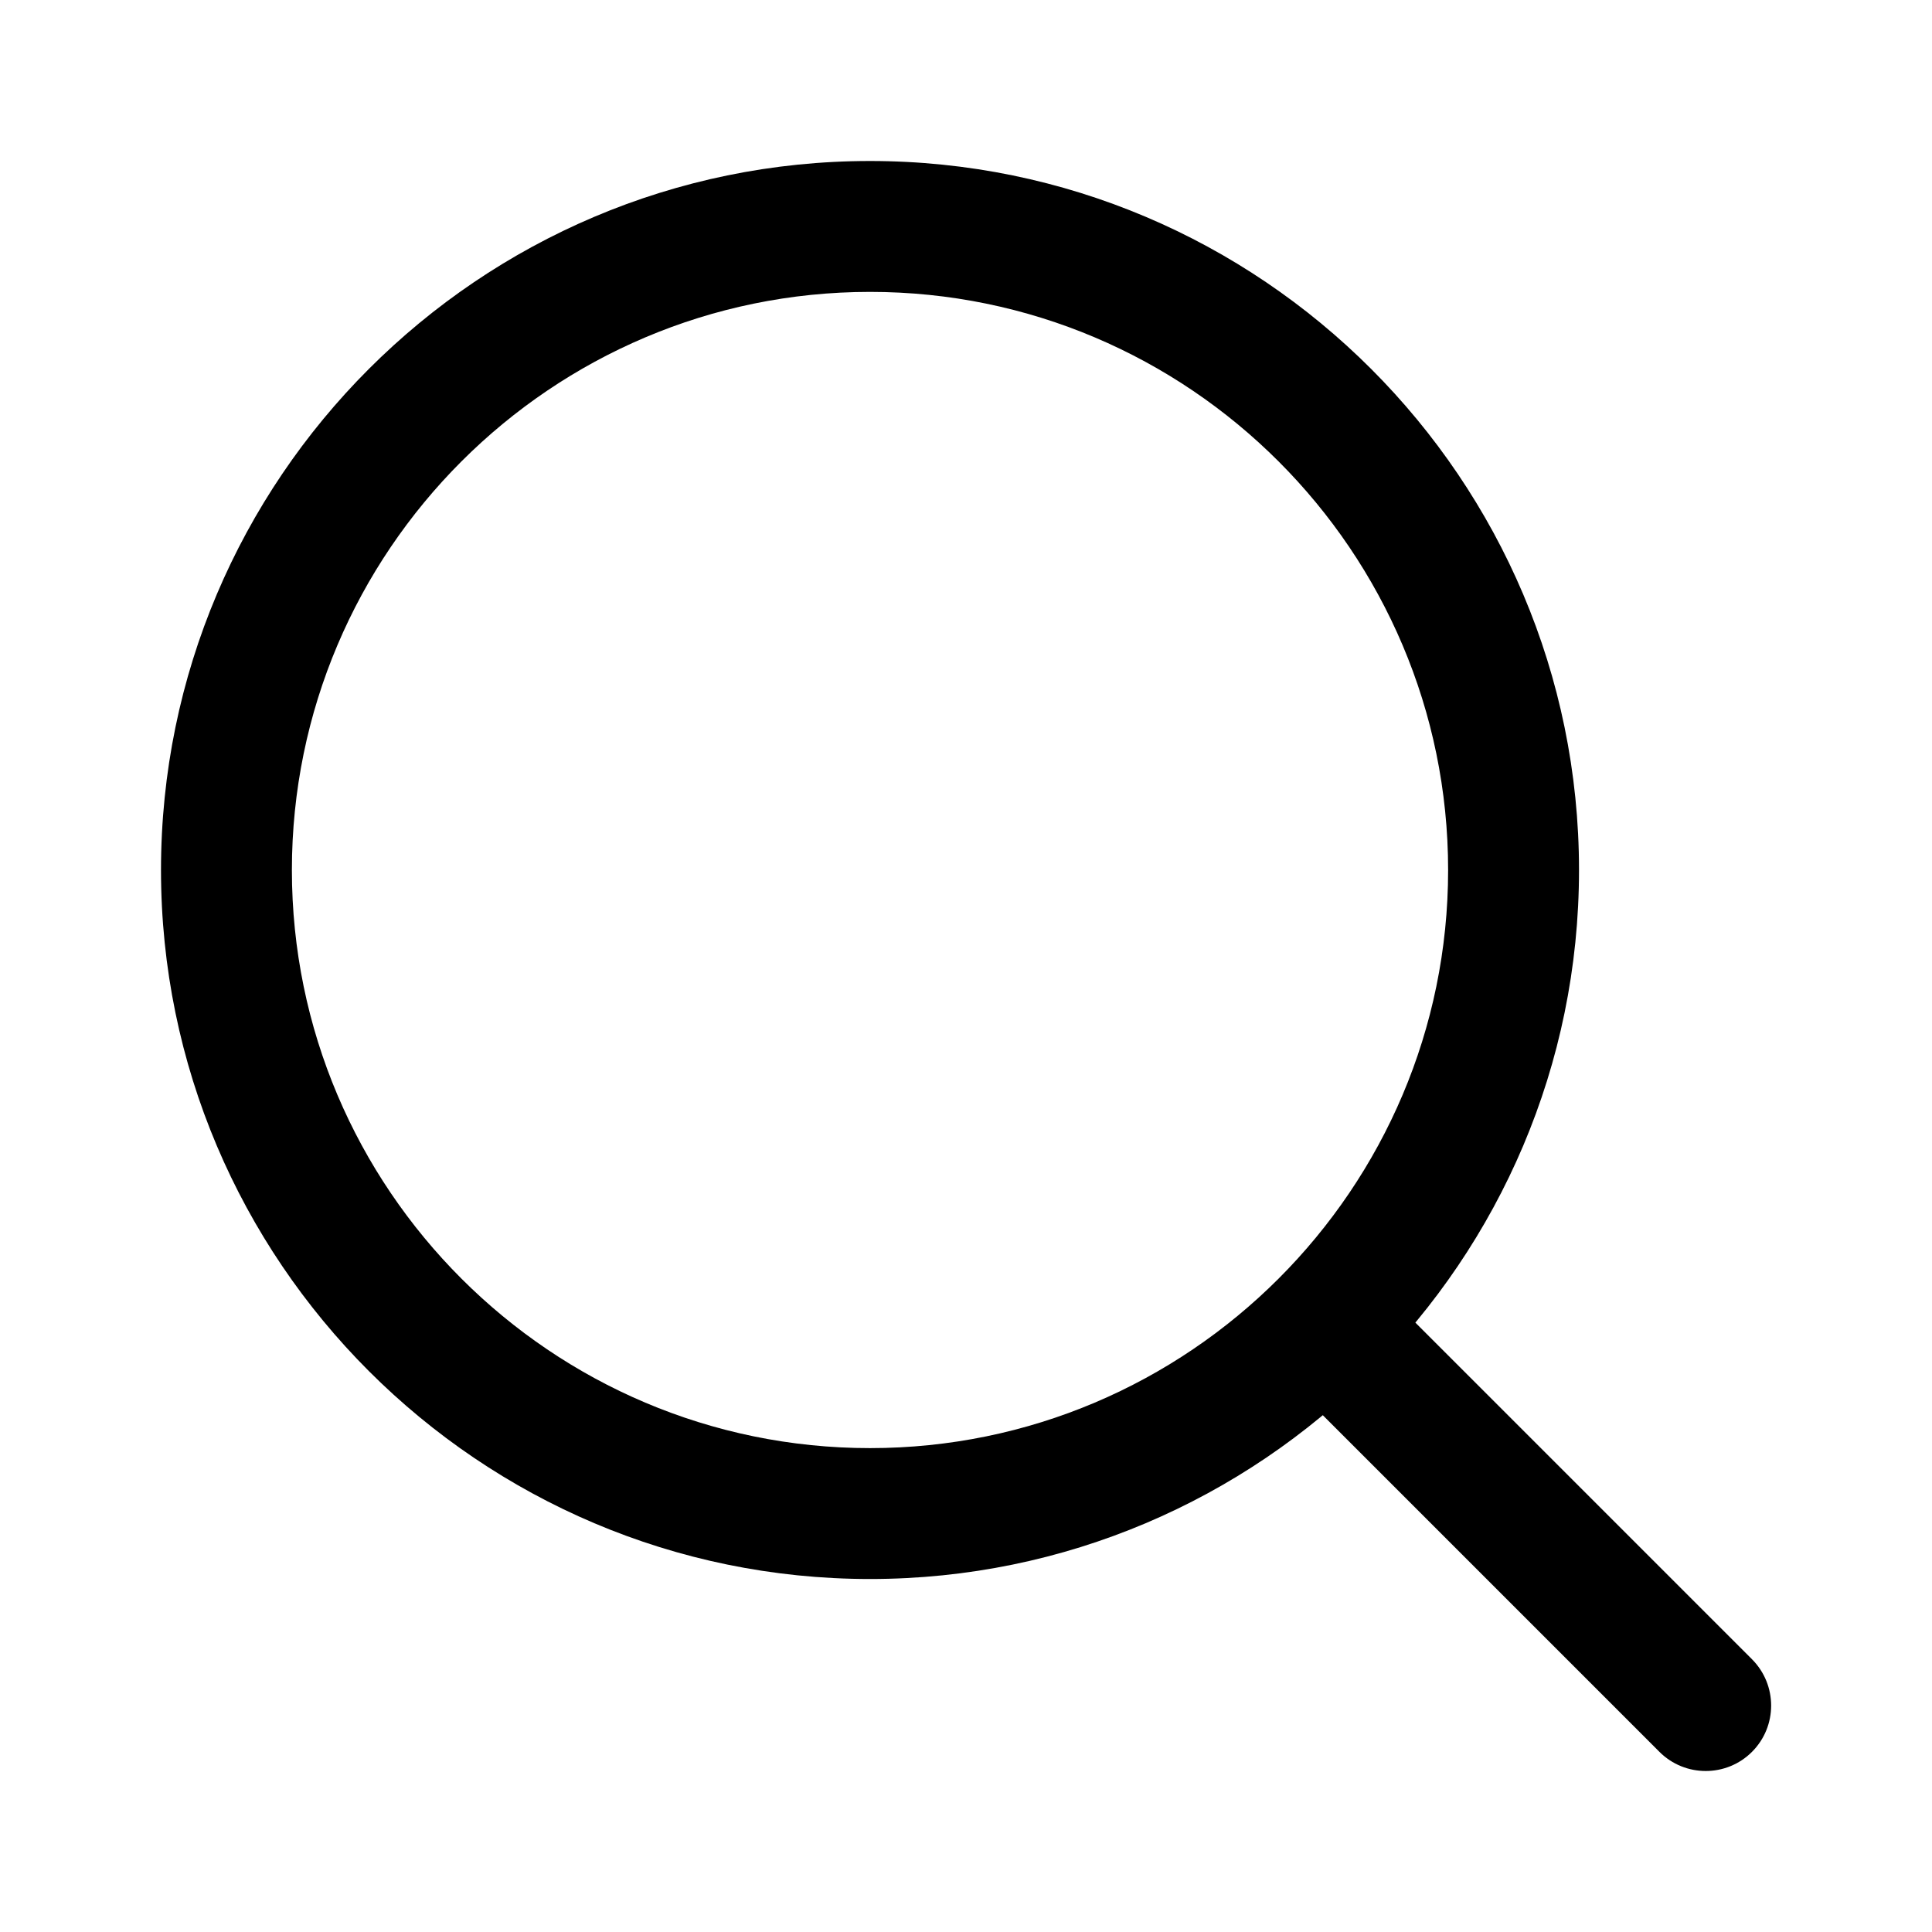
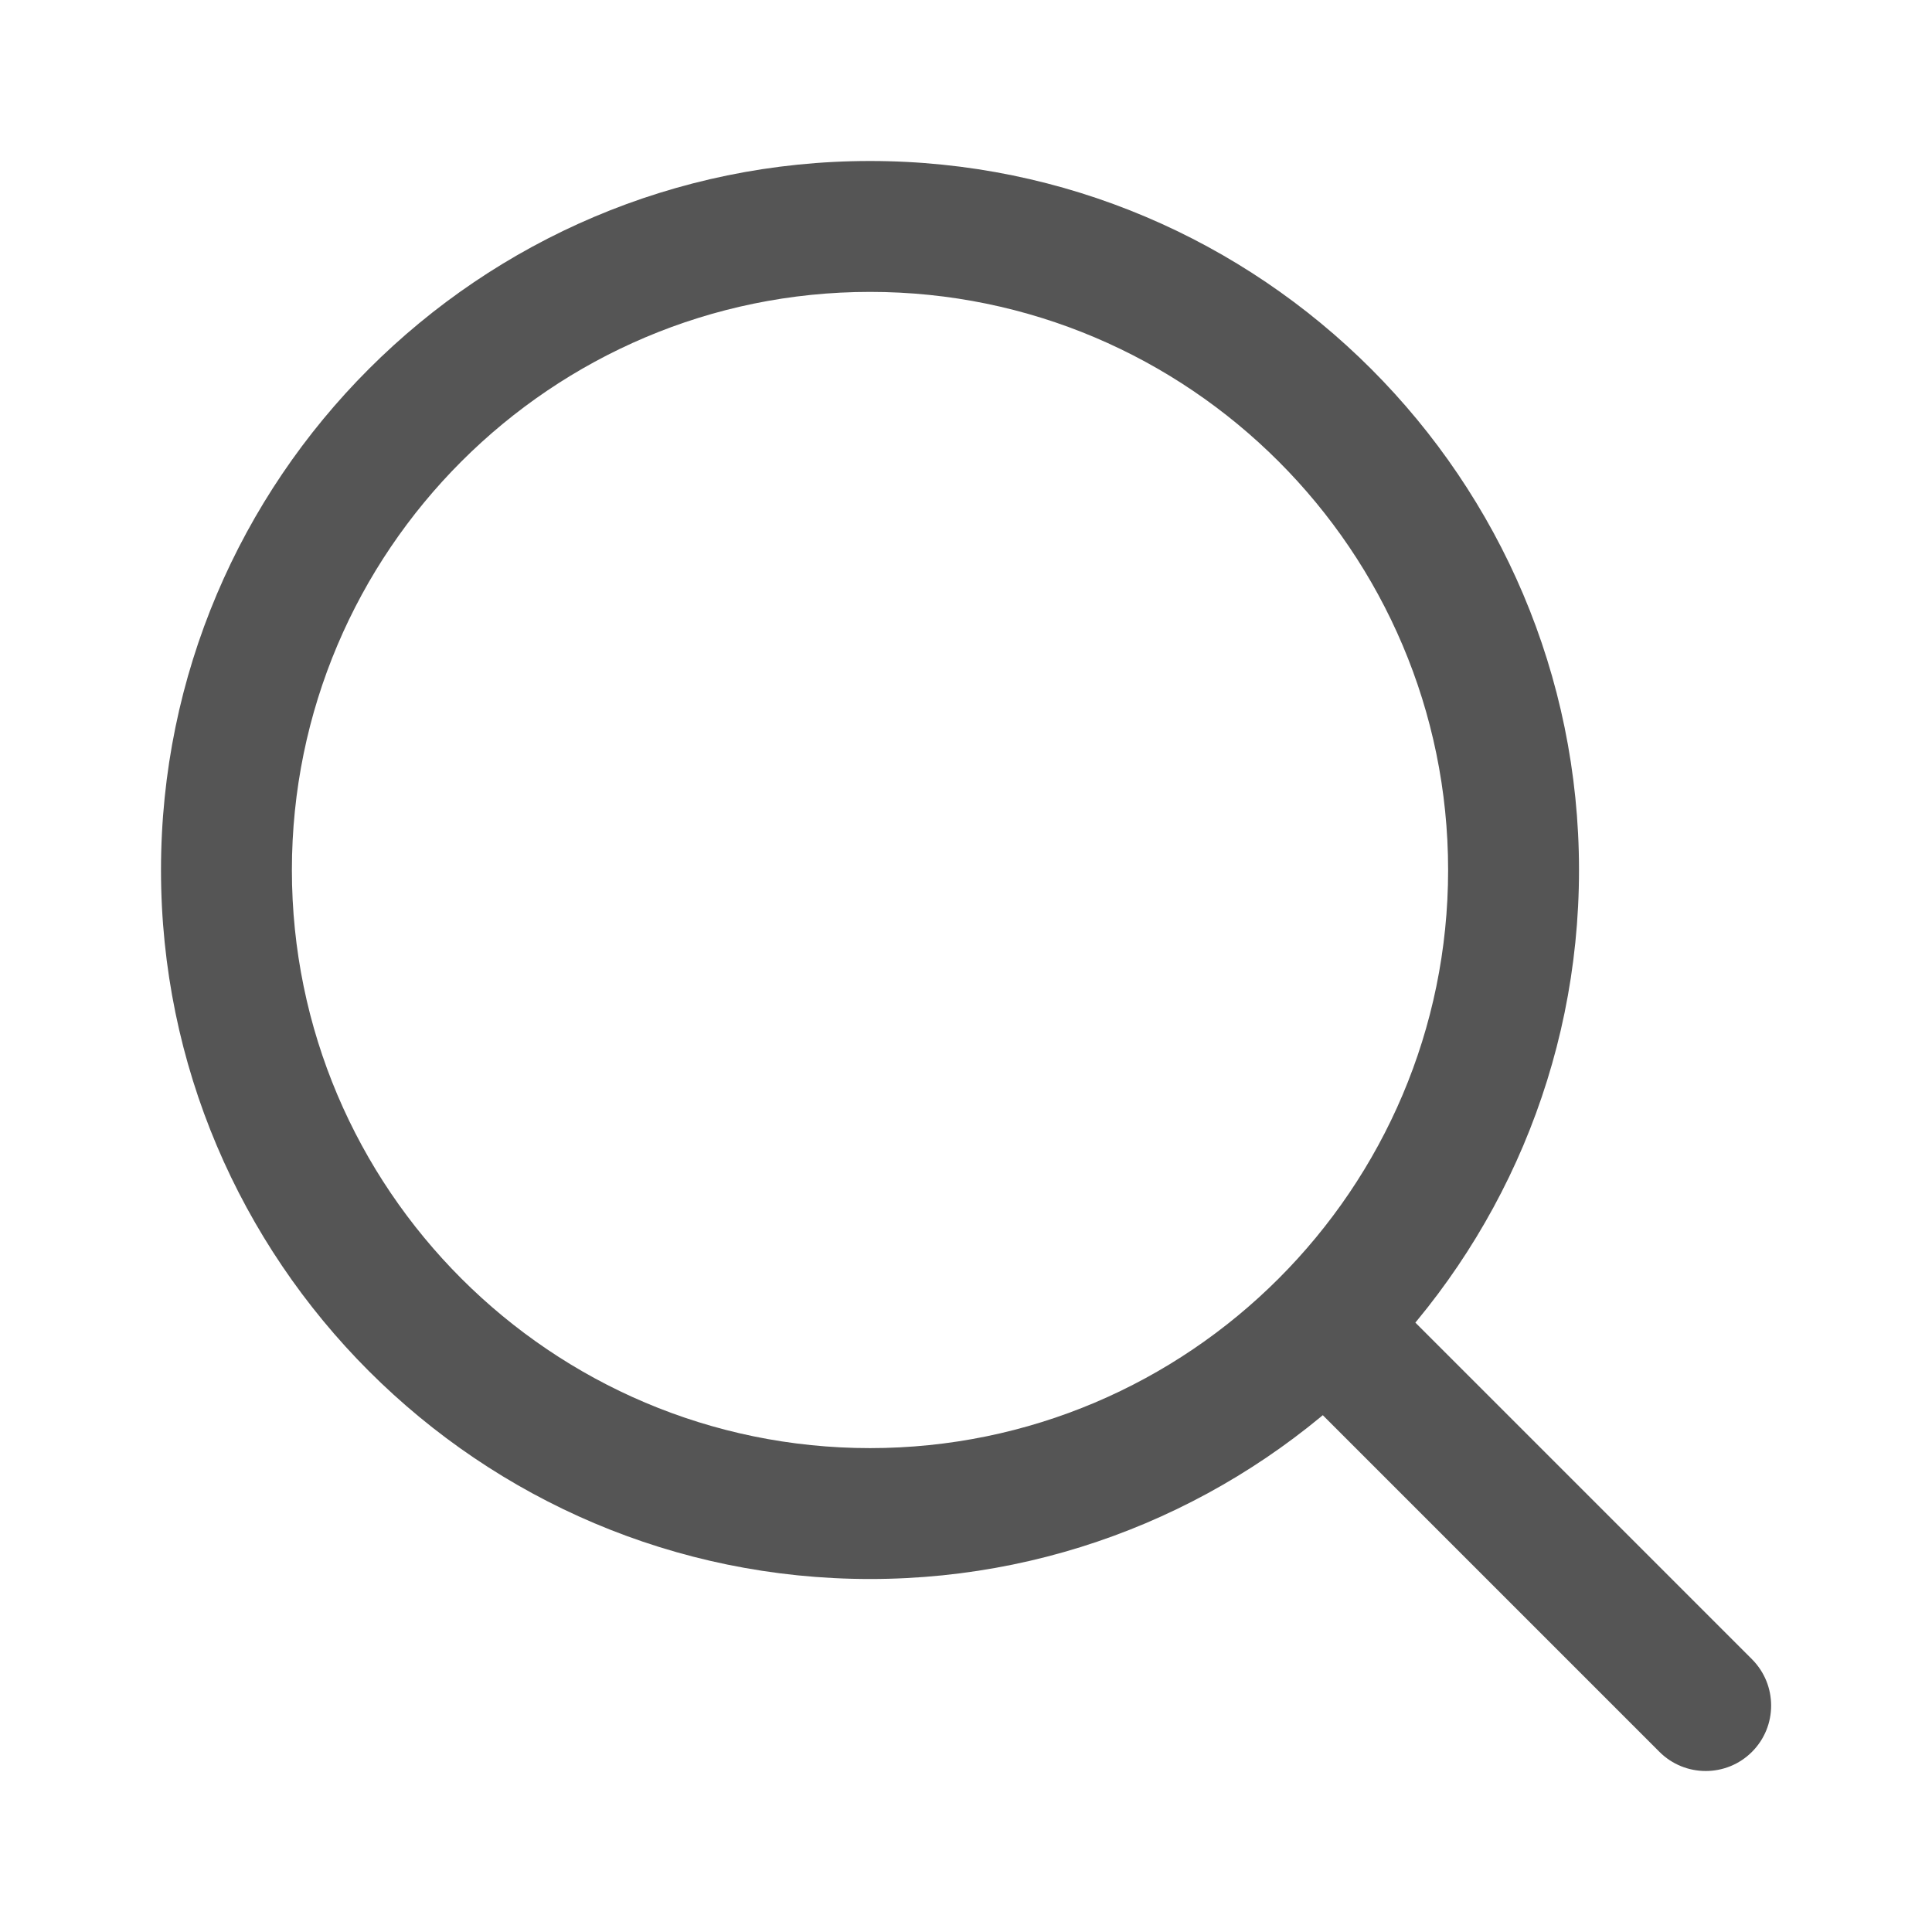
<svg xmlns="http://www.w3.org/2000/svg" width="24" height="24" viewBox="0 0 24 24" fill="none">
-   <path d="M10.808 2C5.951 2 2 5.951 2 10.808C2 15.664 5.951 19.615 10.808 19.615C15.664 19.615 19.615 15.664 19.615 10.808C19.615 5.951 15.664 2 10.808 2ZM10.808 17.989C6.848 17.989 3.626 14.768 3.626 10.808C3.626 6.848 6.848 3.626 10.808 3.626C14.767 3.626 17.989 6.848 17.989 10.808C17.989 14.768 14.767 17.989 10.808 17.989Z" fill="black" />
-   <path d="M21.764 20.612L17.103 15.951C16.785 15.633 16.271 15.633 15.953 15.951C15.635 16.268 15.635 16.783 15.953 17.101L20.614 21.762C20.773 21.921 20.981 22 21.189 22C21.397 22 21.605 21.921 21.764 21.762C22.081 21.445 22.081 20.93 21.764 20.612Z" fill="black" />
+   <path d="M10.808 2C5.951 2 2 5.951 2 10.808C2 15.664 5.951 19.615 10.808 19.615C15.664 19.615 19.615 15.664 19.615 10.808C19.615 5.951 15.664 2 10.808 2ZM10.808 17.989C6.848 17.989 3.626 14.768 3.626 10.808C3.626 6.848 6.848 3.626 10.808 3.626C14.767 3.626 17.989 6.848 17.989 10.808C17.989 14.768 14.767 17.989 10.808 17.989Z" fill="#555" />
+   <path d="M21.764 20.612L17.103 15.951C16.785 15.633 16.271 15.633 15.953 15.951C15.635 16.268 15.635 16.783 15.953 17.101L20.614 21.762C20.773 21.921 20.981 22 21.189 22C21.397 22 21.605 21.921 21.764 21.762C22.081 21.445 22.081 20.93 21.764 20.612Z" fill="#555" />
</svg>
